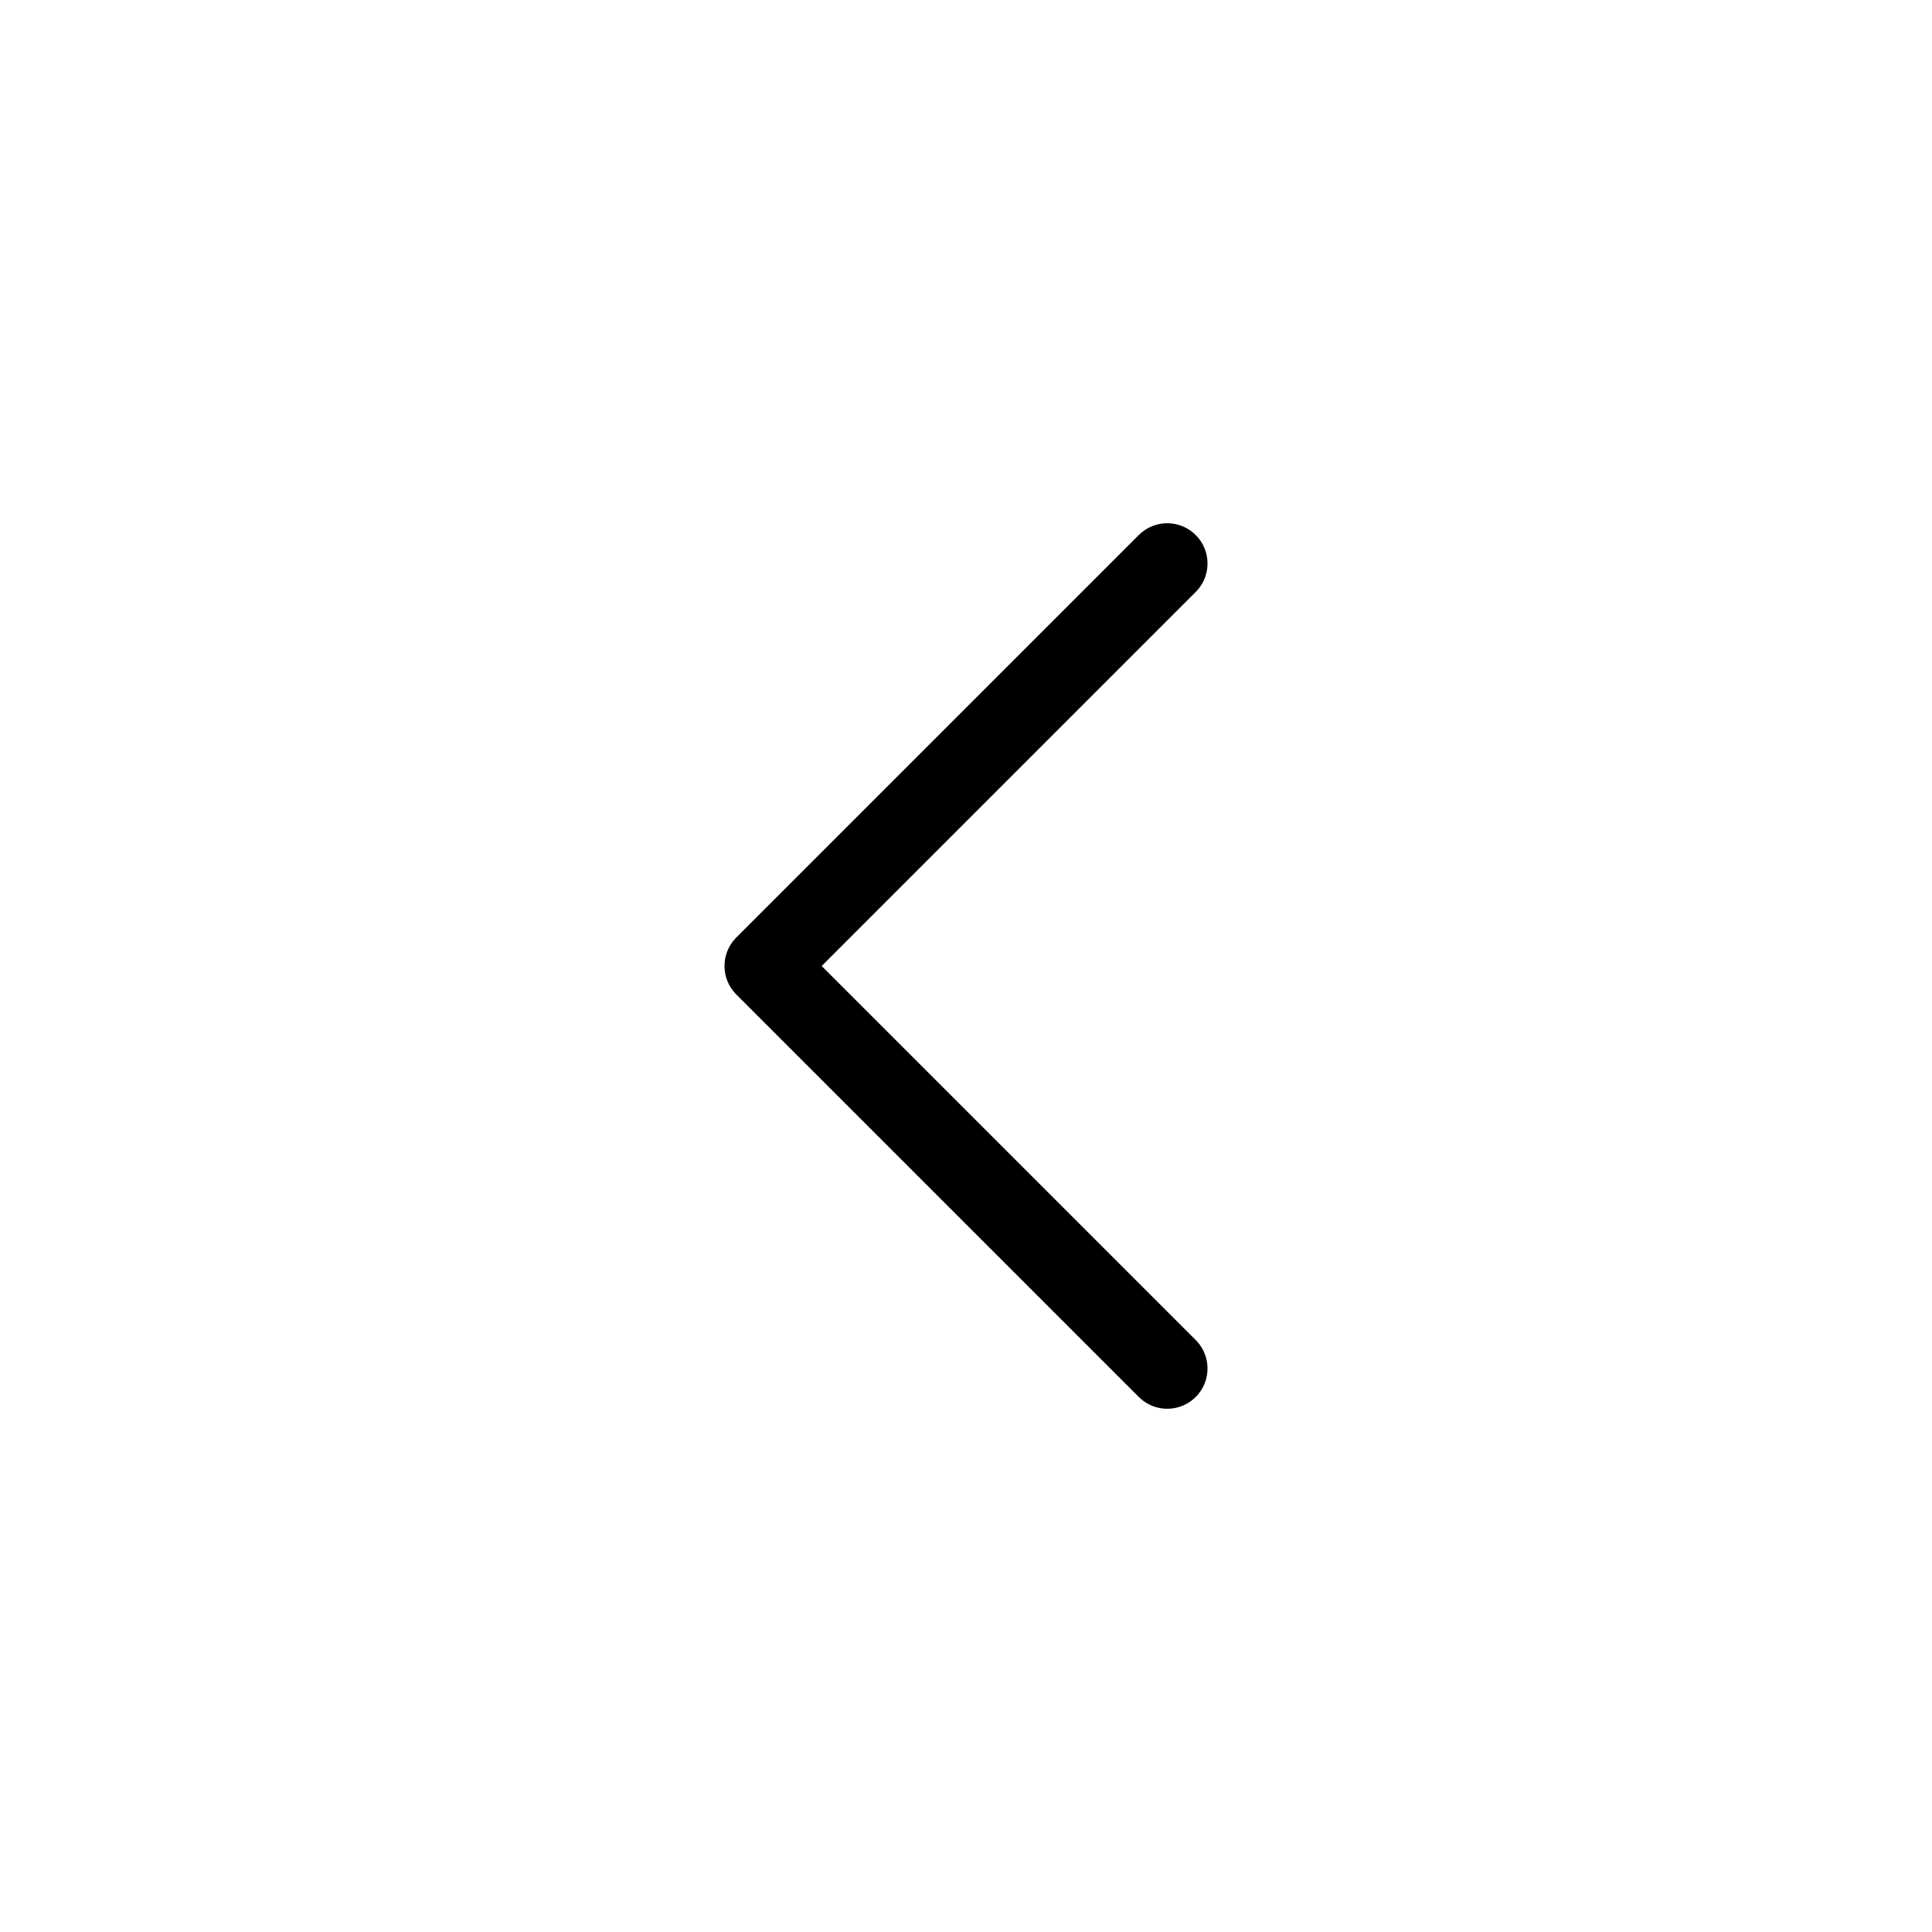
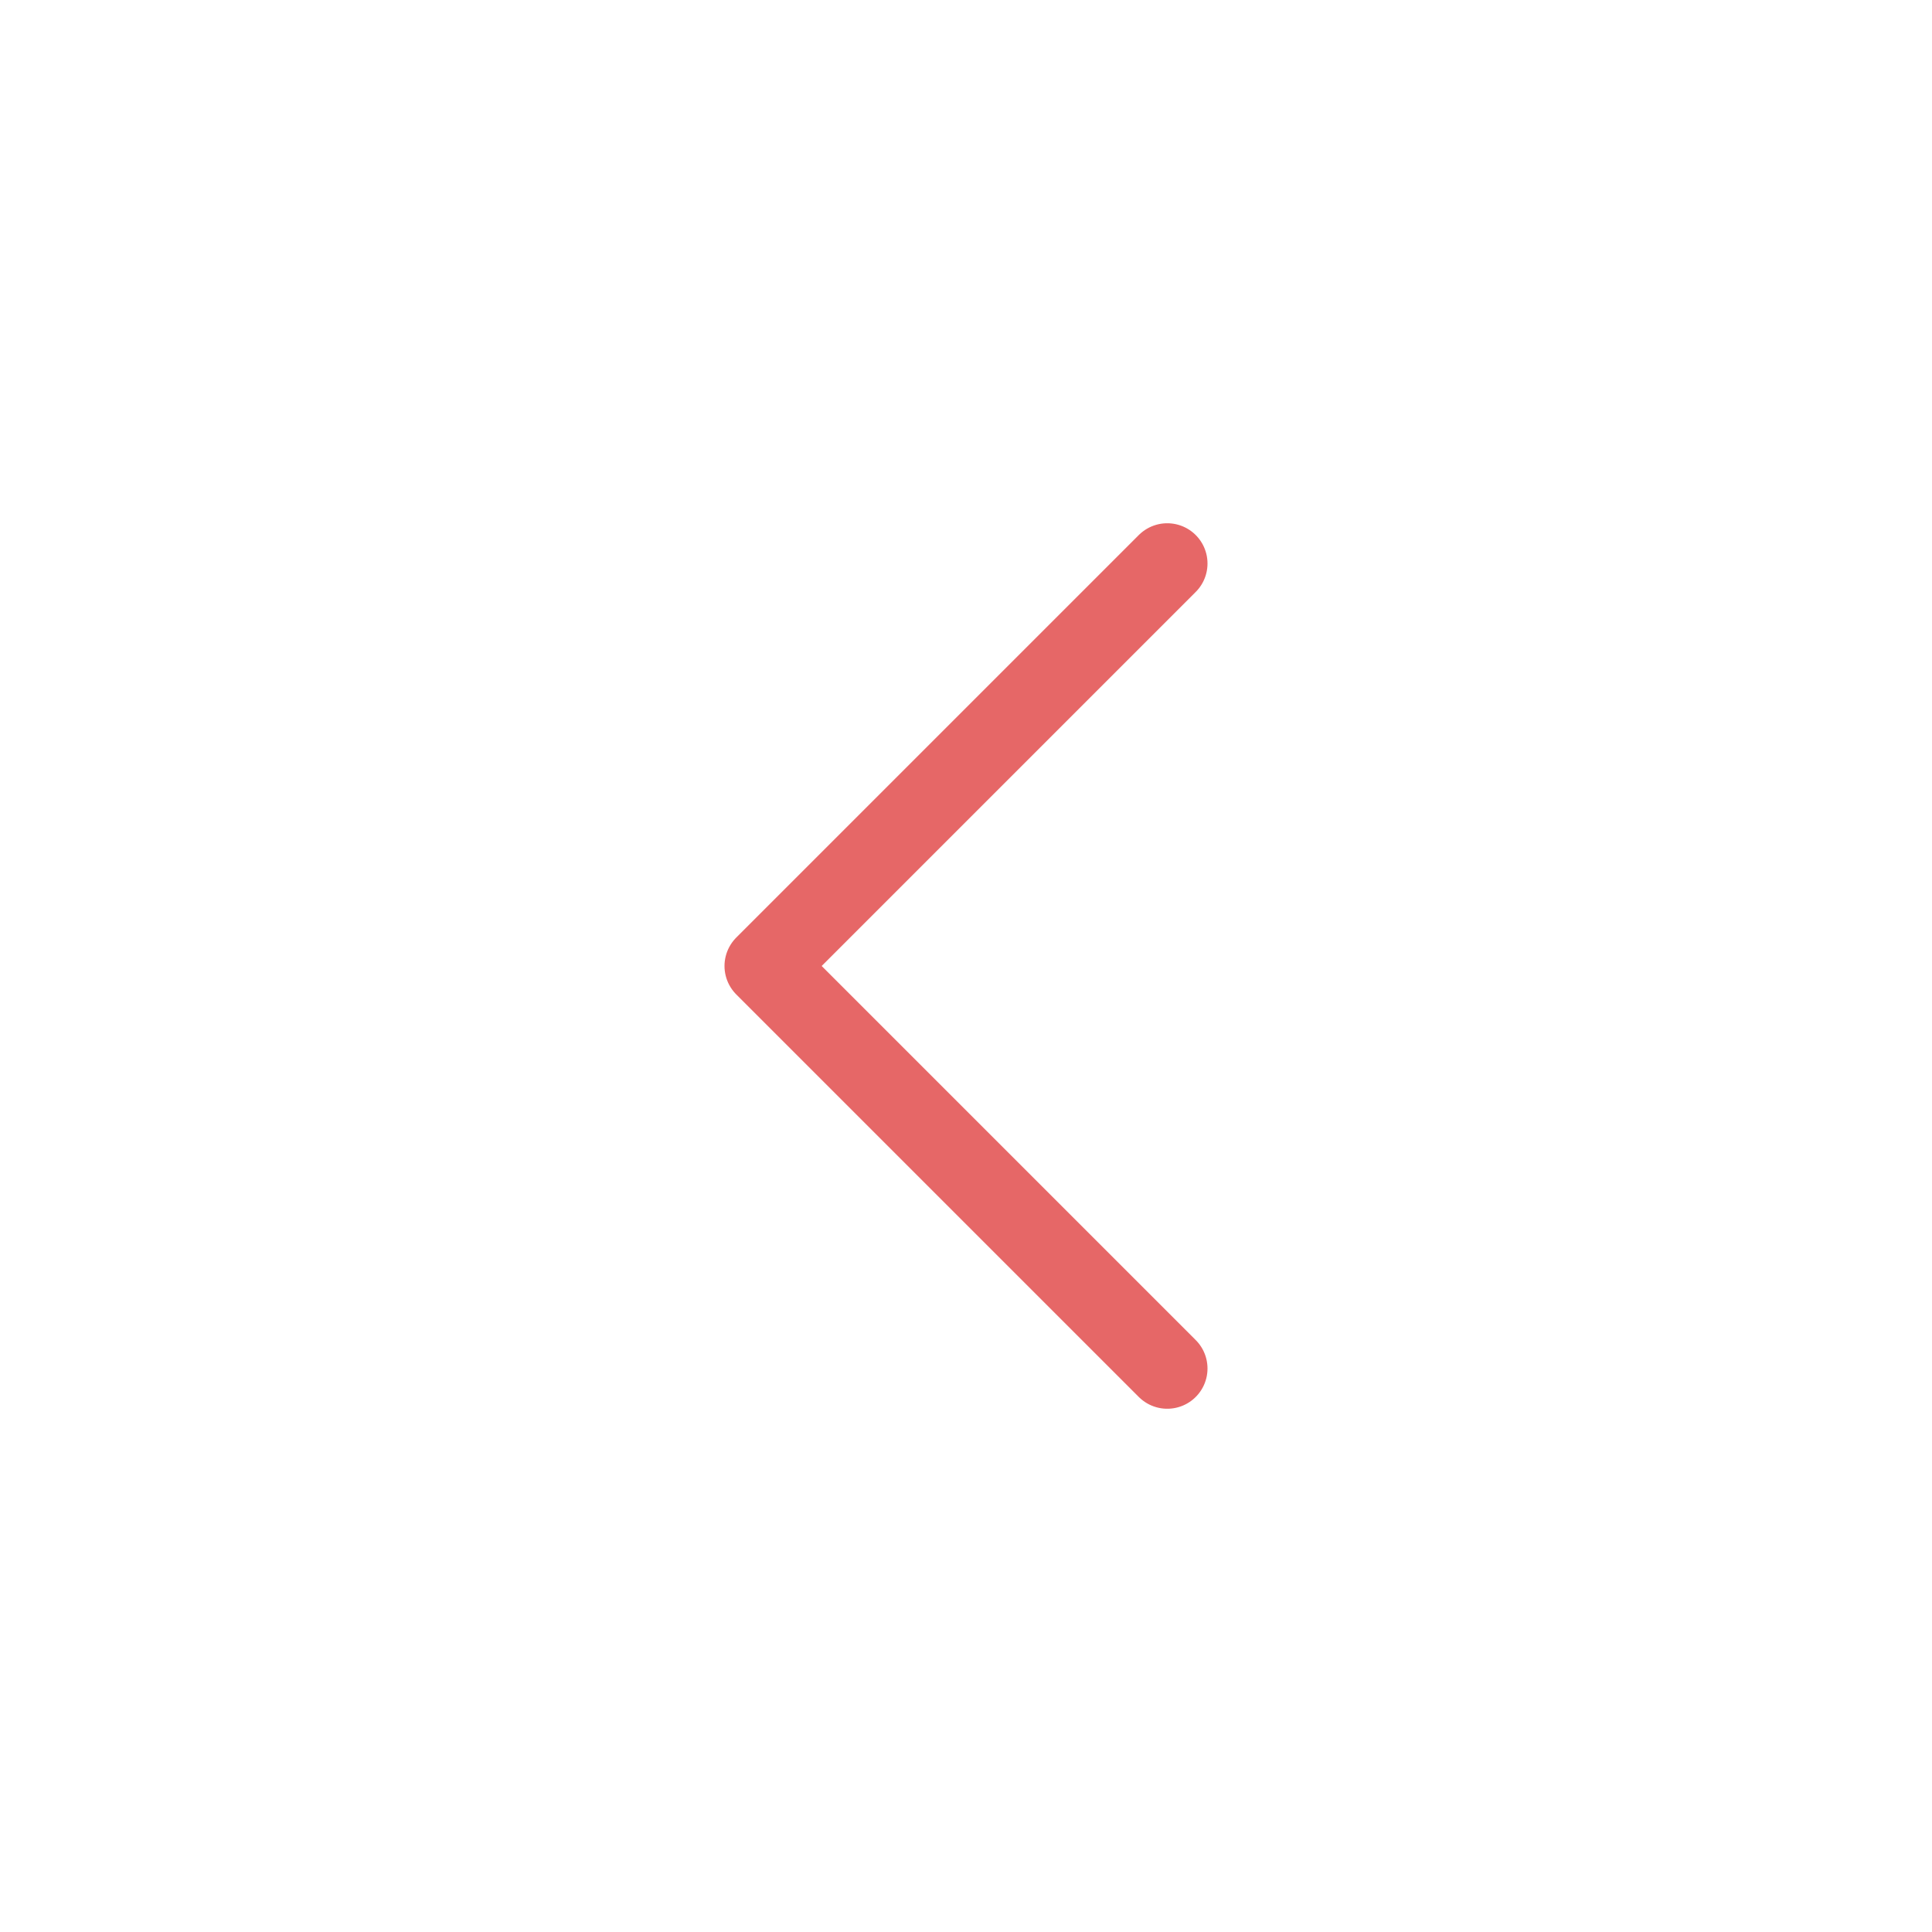
<svg xmlns="http://www.w3.org/2000/svg" width="800px" height="800px" viewBox="0 0 24 24" fill="none">
  <rect width="24" height="24" fill="transparent" />
-   <path d="M14.5 17L9.5 12L14.5 7" stroke="#000000" stroke-linecap="round" stroke-linejoin="round" />
+   <path d="M14.5 17L9.5 12L14.5 7" stroke="#E66767" stroke-linecap="round" stroke-linejoin="round" />
</svg>
